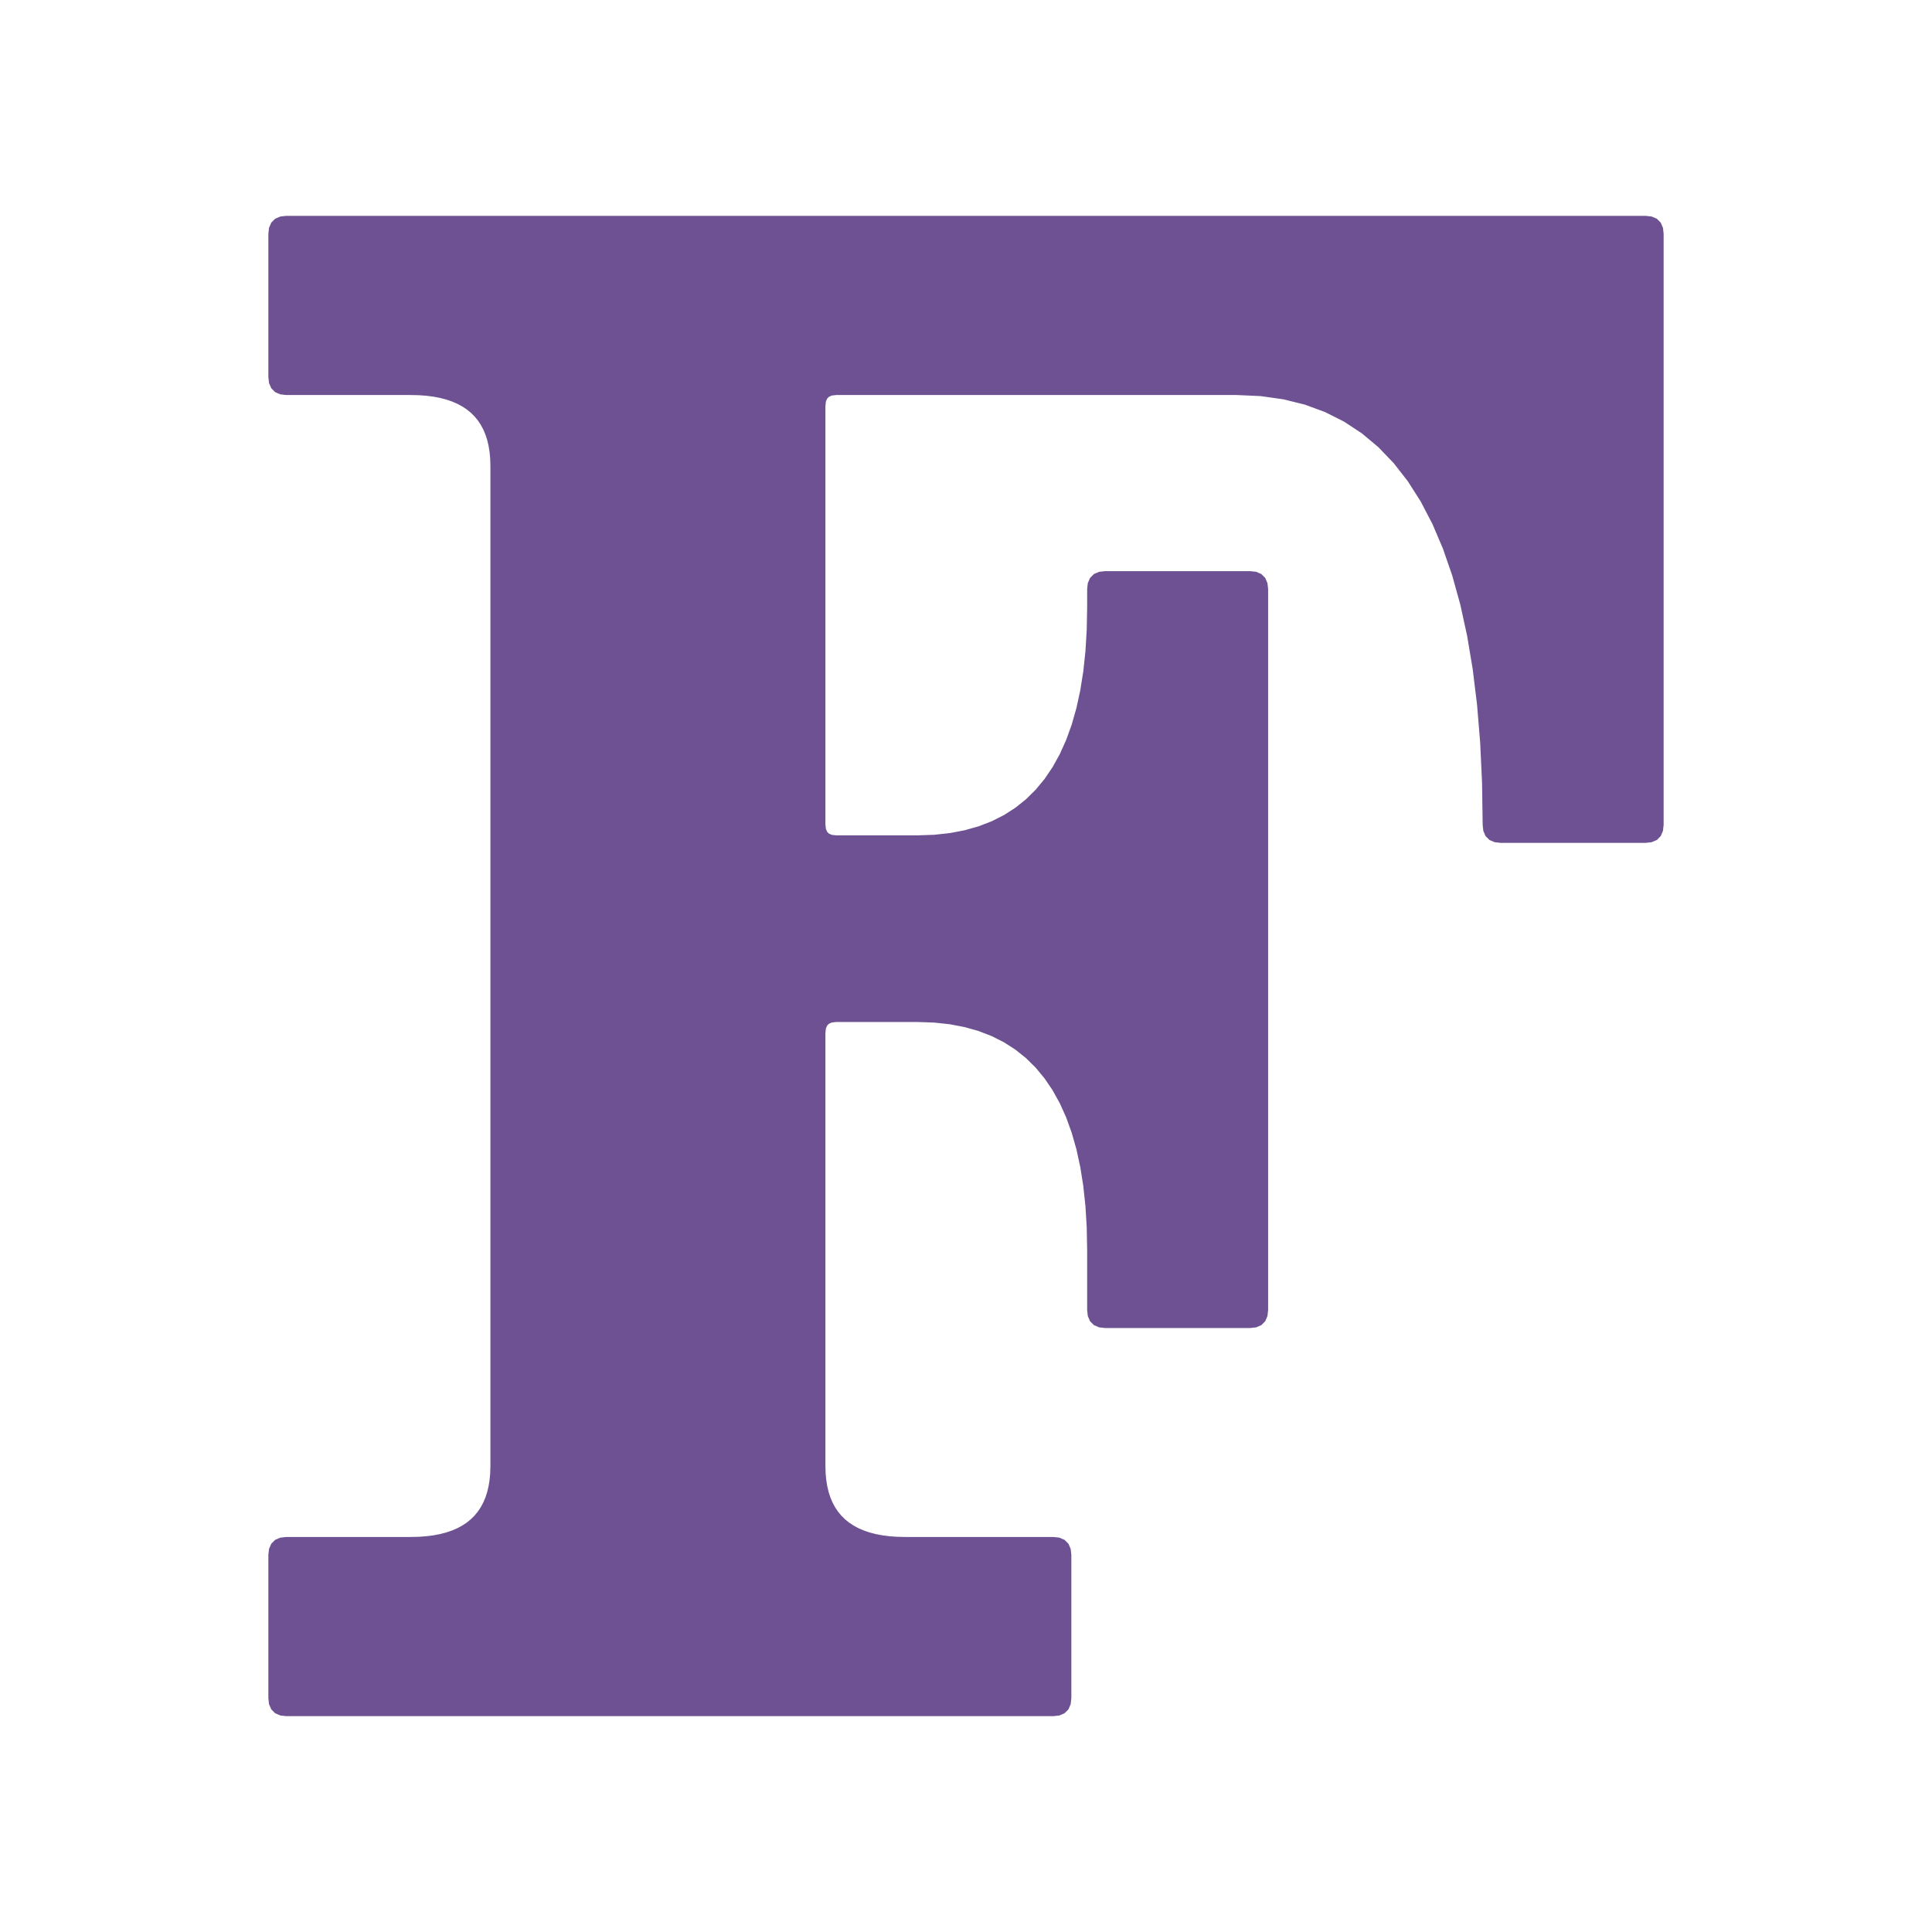
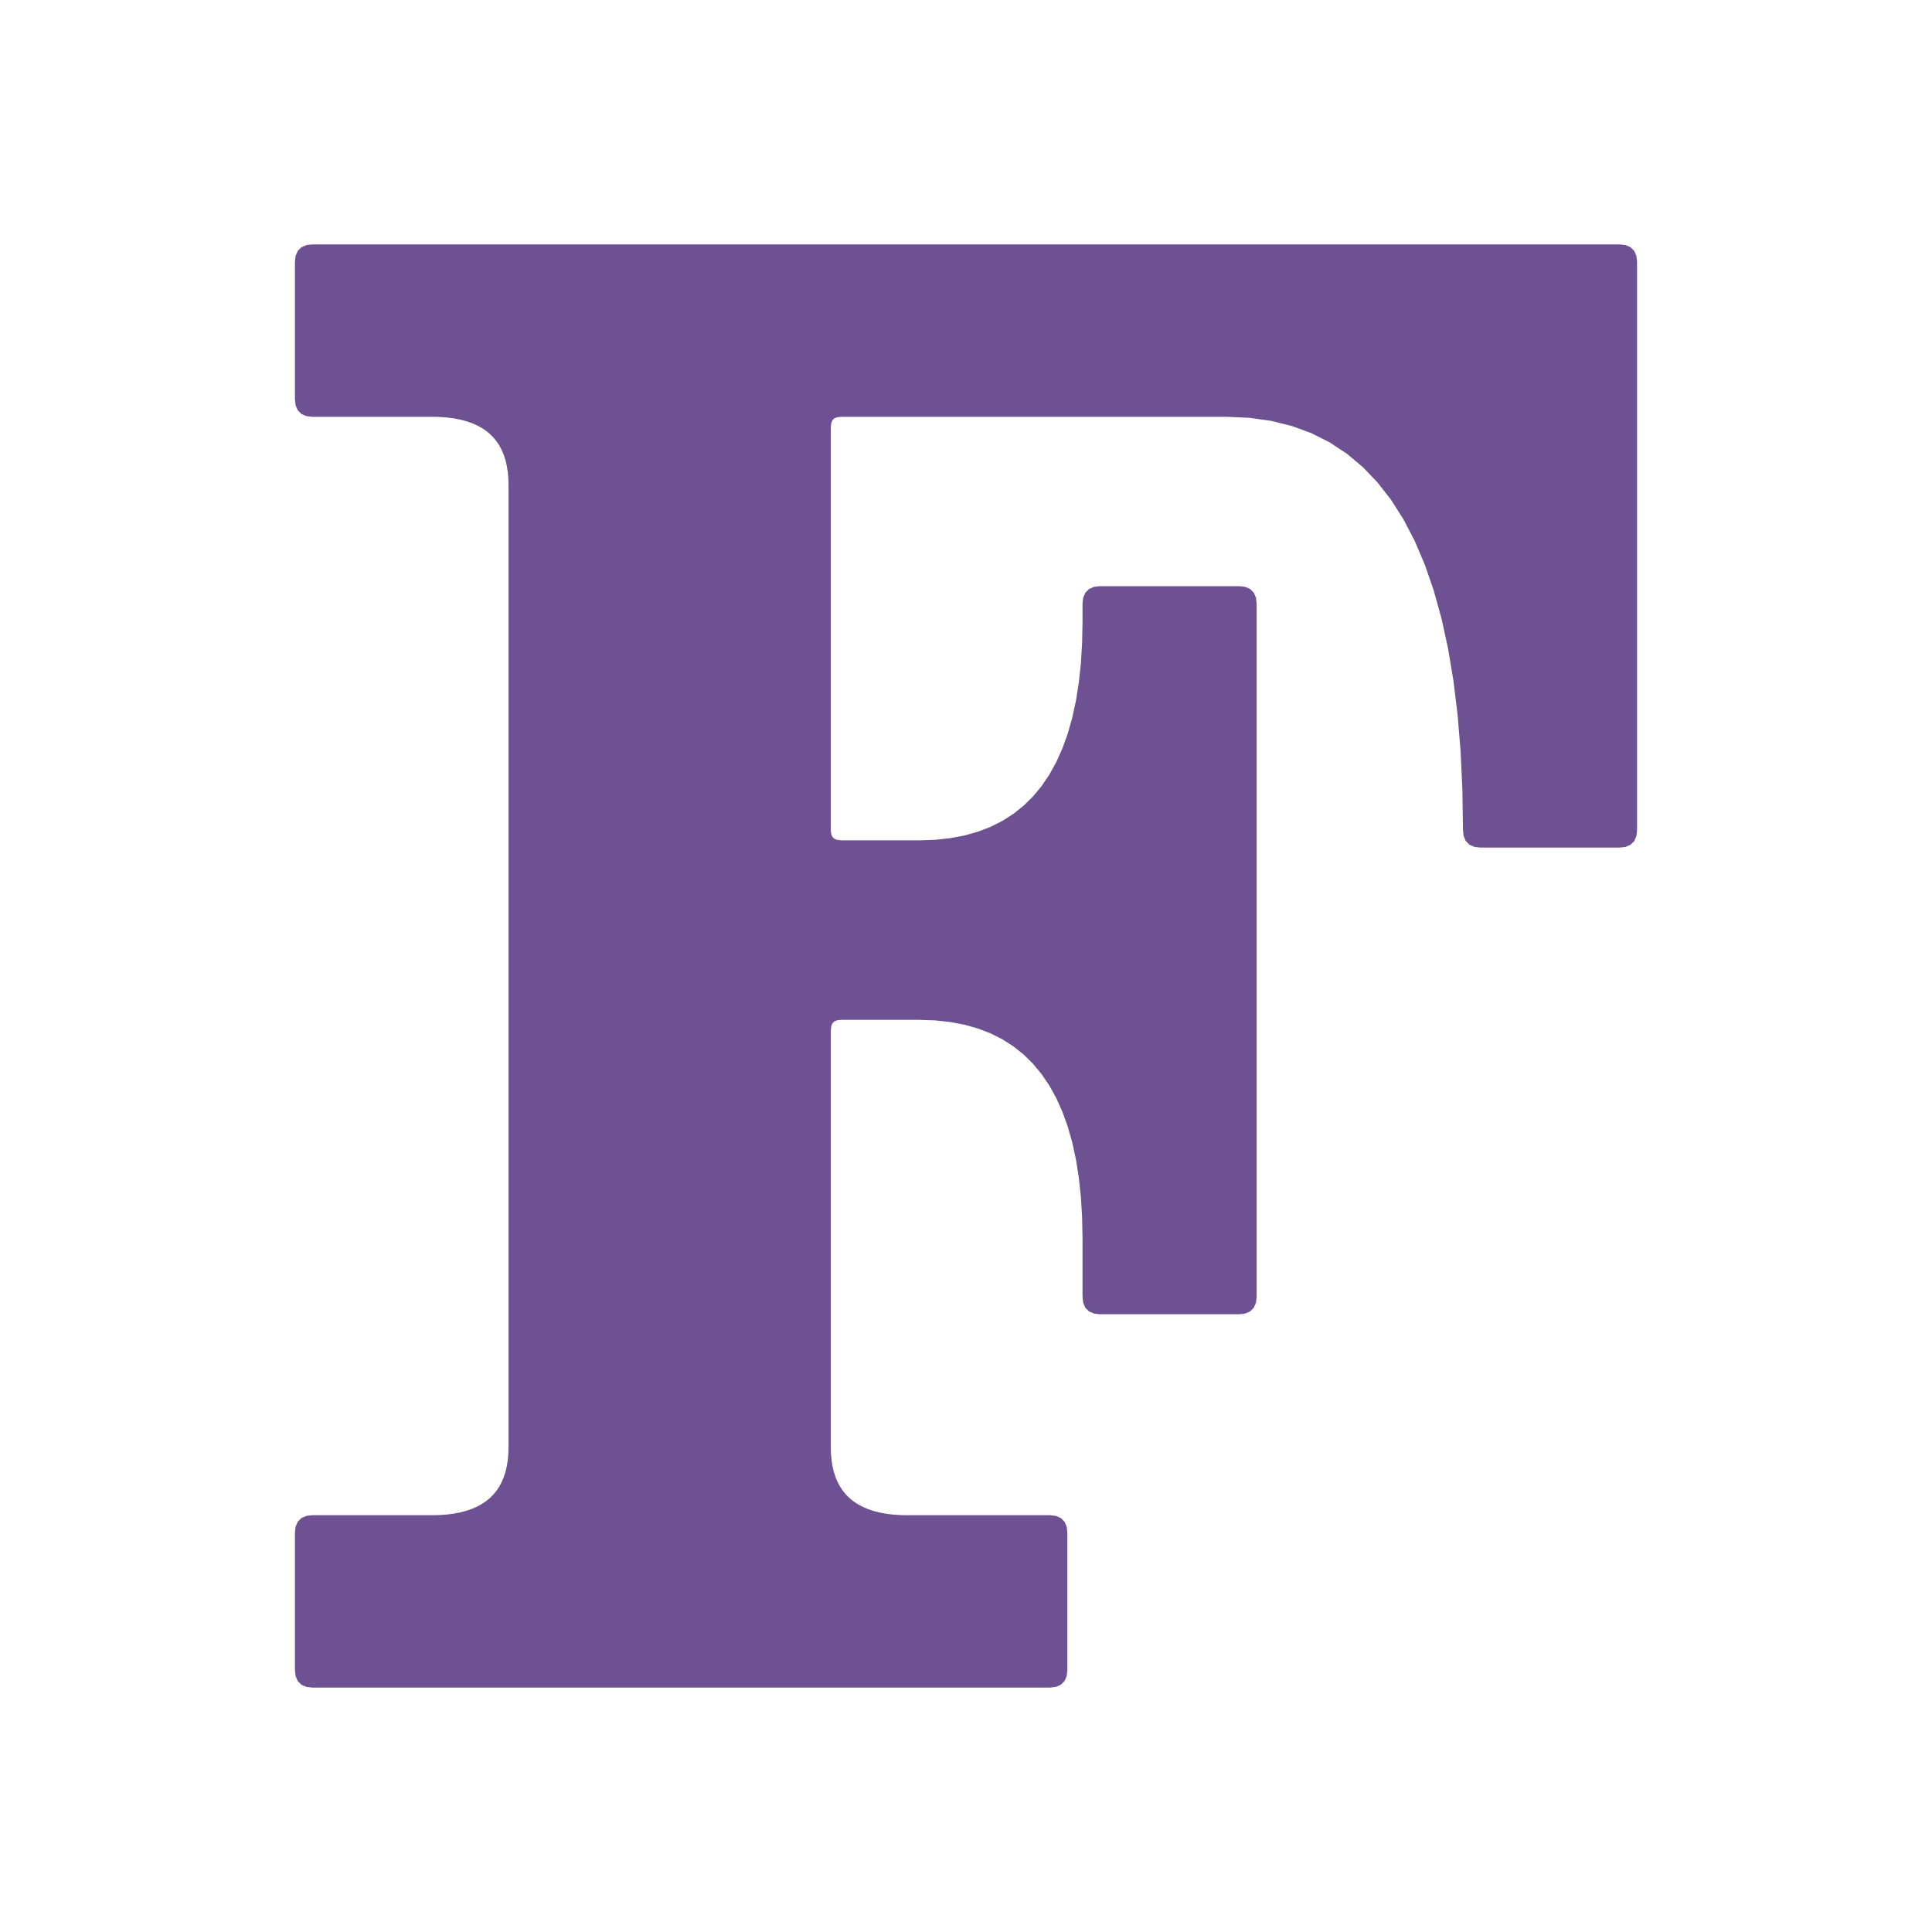
- <svg xmlns="http://www.w3.org/2000/svg" x="0" y="0" width="257.55" height="257.55">
+ <svg xmlns="http://www.w3.org/2000/svg" x="0" y="0" width="267.75" height="267.75">
  <pattern id="diagonalFill" width="1" height="1" patternUnits="userSpaceOnUse" patternTransform="rotate(45)">
    <rect x="0" y="0" width="4" height="1" fill="#6d5192" />
  </pattern>
-   <path fill="url(#diagonalFill)" stroke="#6d5192" stroke-width="1" d=" M   109.535   137.66 L   109.612   136.969 L   109.842   136.431 L   110.226   136.047 L   110.764   135.817 L   111.455   135.74 L   122.3   135.74 L   124.555   135.817 L   126.694   136.048 L   128.717   136.434 L   130.625   136.974 L   132.417   137.668 L   134.094   138.516 L   135.655   139.518 L   137.1   140.675 L   138.43   141.986 L   139.644   143.451 L   140.742   145.071 L   141.725   146.844 L   142.592   148.772 L   143.344   150.854 L   143.98   153.09 L   144.5   155.481 L   144.905   158.025 L   145.194   160.724 L   145.367   163.578 L   145.425   166.585 L   145.425   174.615 L   145.502   175.306 L   145.732   175.844 L   146.116   176.228 L   146.654   176.458 L   147.345   176.535 L   166.63   176.535 L   167.321   176.458 L   167.859   176.228 L   168.243   175.844 L   168.473   175.306 L   168.55   174.615 L   168.55    78.557 L   168.473    77.866 L   168.243    77.328 L   167.859    76.944 L   167.321    76.714 L   166.63    76.637 L   147.345    76.637 L   146.654    76.714 L   146.116    76.944 L   145.732    77.328 L   145.502    77.866 L   145.425    78.557 L   145.425    81.015 L   145.367    84.022 L   145.194    86.876 L   144.905    89.574 L   144.5    92.119 L   143.98    94.51 L   143.344    96.746 L   142.592    98.828 L   141.725   100.756 L   140.742   102.529 L   139.644   104.149 L   138.43   105.614 L   137.1   106.925 L   135.655   108.081 L   134.094   109.084 L   132.417   109.932 L   130.625   110.626 L   128.717   111.166 L   126.694   111.552 L   124.555   111.783 L   122.3   111.86 L   111.455   111.86 L   110.764   111.783 L   110.226   111.553 L   109.842   111.169 L   109.612   110.631 L   109.535   109.94 L   109.535    54.08 L   109.612    53.389 L   109.842    52.851 L   110.226    52.467 L   110.764    52.237 L   111.455    52.16 L   164.85    52.16 L   168.097    52.304 L   171.177    52.738 L   174.091    53.46 L   176.838    54.471 L   179.419    55.771 L   181.833    57.36 L   184.081    59.238 L   186.162    61.405 L   188.077    63.86 L   189.825    66.605 L   191.407    69.638 L   192.822    72.961 L   194.071    76.572 L   195.153    80.472 L   196.069    84.661 L   196.818    89.139 L   197.401    93.906 L   197.817    98.962 L   198.067   104.306 L   198.15   109.94 L   198.15   109.94 L   198.227   110.631 L   198.457   111.169 L   198.841   111.553 L   199.379   111.783 L   200.07   111.86 L   219.355   111.86 L   220.046   111.783 L   220.584   111.553 L   220.968   111.169 L   221.198   110.631 L   221.275   109.94 L   221.275    31.195 L   221.198    30.504 L   220.968    29.966 L   220.584    29.582 L   220.046    29.352 L   219.355    29.275 L    65.875    29.275 L    38.195    29.275 L    37.504    29.352 L    36.966    29.582 L    36.582    29.966 L    36.352    30.504 L    36.275    31.195 L    36.275    50.24 L    36.352    50.931 L    36.582    51.469 L    36.966    51.853 L    37.504    52.083 L    38.195    52.16 L    54.775    52.16 L    55.857    52.185 L    56.884    52.259 L    57.855    52.384 L    58.771    52.558 L    59.631    52.782 L    60.436    53.055 L    61.185    53.379 L    61.879    53.752 L    62.517    54.175 L    63.1    54.647 L    63.627    55.17 L    64.099    55.742 L    64.515    56.364 L    64.876    57.035 L    65.181    57.757 L    65.431    58.528 L    65.625    59.349 L    65.764    60.219 L    65.847    61.14 L    65.875    62.11 L    65.875   195.44 L    65.847   196.41 L    65.764   197.33 L    65.625   198.201 L    65.431   199.022 L    65.181   199.793 L    64.876   200.514 L    64.515   201.186 L    64.099   201.808 L    63.627   202.38 L    63.1   202.902 L    62.517   203.375 L    61.879   203.798 L    61.185   204.171 L    60.436   204.494 L    59.631   204.768 L    58.771   204.992 L    57.855   205.166 L    56.884   205.29 L    55.857   205.365 L    54.775   205.39 L    38.195   205.39 L    37.504   205.467 L    36.966   205.697 L    36.582   206.081 L    36.352   206.619 L    36.275   207.31 L    36.275   226.355 L    36.352   227.046 L    36.582   227.584 L    36.966   227.968 L    37.504   228.198 L    38.195   228.275 L    65.875   228.275 L   109.535   228.275 L   140.399   228.275 L   141.09   228.198 L   141.628   227.968 L   142.012   227.584 L   142.242   227.046 L   142.319   226.355 L   142.319   207.31 L   142.242   206.619 L   142.012   206.081 L   141.628   205.697 L   141.09   205.467 L   140.399   205.39 L   120.635   205.39 L   119.553   205.365 L   118.526   205.29 L   117.555   205.166 L   116.639   204.992 L   115.779   204.768 L   114.974   204.494 L   114.225   204.171 L   113.531   203.798 L   112.893   203.375 L   112.31   202.902 L   111.783   202.38 L   111.311   201.808 L   110.895   201.186 L   110.534   200.514 L   110.229   199.793 L   109.979   199.022 L   109.785   198.201 L   109.646   197.33 L   109.563   196.41 L   109.535   195.44 z " />
+   <path fill="url(#diagonalFill)" stroke="#6d5192" stroke-width="1" d=" M   114.635   142.76 L   114.712   142.069 L   114.942   141.531 L   115.326   141.147 L   115.864   140.917 L   116.555   140.84 L   127.4   140.84 L   129.655   140.917 L   131.794   141.148 L   133.817   141.534 L   135.725   142.074 L   137.517   142.768 L   139.194   143.616 L   140.755   144.619 L   142.2   145.775 L   143.53   147.086 L   144.744   148.551 L   145.842   150.171 L   146.825   151.944 L   147.692   153.872 L   148.444   155.954 L   149.08   158.19 L   149.6   160.581 L   150.005   163.126 L   150.294   165.824 L   150.467   168.678 L   150.525   171.685 L   150.525   179.715 L   150.602   180.406 L   150.832   180.944 L   151.216   181.328 L   151.754   181.558 L   152.445   181.635 L   171.73   181.635 L   172.421   181.558 L   172.959   181.328 L   173.343   180.944 L   173.573   180.406 L   173.65   179.715 L   173.65    83.657 L   173.573    82.966 L   173.343    82.428 L   172.959    82.044 L   172.421    81.814 L   171.73    81.737 L   152.445    81.737 L   151.754    81.814 L   151.216    82.044 L   150.832    82.428 L   150.602    82.966 L   150.525    83.657 L   150.525    86.115 L   150.467    89.122 L   150.294    91.976 L   150.005    94.674 L   149.6    97.219 L   149.08    99.61 L   148.444   101.846 L   147.692   103.928 L   146.825   105.856 L   145.842   107.629 L   144.744   109.249 L   143.53   110.714 L   142.2   112.025 L   140.755   113.181 L   139.194   114.184 L   137.517   115.032 L   135.725   115.726 L   133.817   116.266 L   131.794   116.652 L   129.655   116.883 L   127.4   116.96 L   116.555   116.96 L   115.864   116.883 L   115.326   116.653 L   114.942   116.269 L   114.712   115.731 L   114.635   115.04 L   114.635    59.18 L   114.712    58.489 L   114.942    57.951 L   115.326    57.567 L   115.864    57.337 L   116.555    57.26 L   169.95    57.26 L   173.197    57.404 L   176.277    57.838 L   179.191    58.56 L   181.938    59.571 L   184.519    60.871 L   186.933    62.46 L   189.181    64.338 L   191.262    66.505 L   193.177    68.96 L   194.925    71.705 L   196.507    74.738 L   197.922    78.061 L   199.171    81.672 L   200.253    85.572 L   201.169    89.761 L   201.918    94.239 L   202.501    99.006 L   202.917   104.062 L   203.167   109.406 L   203.25   115.04 L   203.25   115.04 L   203.327   115.731 L   203.557   116.269 L   203.941   116.653 L   204.479   116.883 L   205.17   116.96 L   224.455   116.96 L   225.146   116.883 L   225.684   116.653 L   226.068   116.269 L   226.298   115.731 L   226.375   115.04 L   226.375    36.295 L   226.298    35.604 L   226.068    35.066 L   225.684    34.682 L   225.146    34.452 L   224.455    34.375 L    70.975    34.375 L    43.295    34.375 L    42.604    34.452 L    42.066    34.682 L    41.682    35.066 L    41.452    35.604 L    41.375    36.295 L    41.375    55.34 L    41.452    56.031 L    41.682    56.569 L    42.066    56.953 L    42.604    57.183 L    43.295    57.26 L    59.875    57.26 L    60.957    57.285 L    61.984    57.36 L    62.955    57.484 L    63.871    57.658 L    64.731    57.882 L    65.536    58.156 L    66.285    58.479 L    66.979    58.852 L    67.617    59.275 L    68.2    59.747 L    68.727    60.27 L    69.199    60.842 L    69.615    61.464 L    69.976    62.136 L    70.281    62.857 L    70.531    63.628 L    70.725    64.449 L    70.864    65.32 L    70.947    66.24 L    70.975    67.21 L    70.975   200.54 L    70.947   201.51 L    70.864   202.43 L    70.725   203.301 L    70.531   204.122 L    70.281   204.893 L    69.976   205.615 L    69.615   206.286 L    69.199   206.908 L    68.727   207.48 L    68.2   208.003 L    67.617   208.475 L    66.979   208.898 L    66.285   209.271 L    65.536   209.594 L    64.731   209.868 L    63.871   210.092 L    62.955   210.266 L    61.984   210.391 L    60.957   210.465 L    59.875   210.49 L    43.295   210.49 L    42.604   210.567 L    42.066   210.797 L    41.682   211.181 L    41.452   211.719 L    41.375   212.41 L    41.375   231.455 L    41.452   232.146 L    41.682   232.684 L    42.066   233.068 L    42.604   233.298 L    43.295   233.375 L    70.975   233.375 L   114.635   233.375 L   145.499   233.375 L   146.19   233.298 L   146.728   233.068 L   147.112   232.684 L   147.342   232.146 L   147.419   231.455 L   147.419   212.41 L   147.342   211.719 L   147.112   211.181 L   146.728   210.797 L   146.19   210.567 L   145.499   210.49 L   125.735   210.49 L   124.653   210.465 L   123.626   210.391 L   122.655   210.266 L   121.739   210.092 L   120.879   209.868 L   120.074   209.594 L   119.325   209.271 L   118.631   208.898 L   117.993   208.475 L   117.41   208.003 L   116.883   207.48 L   116.411   206.908 L   115.995   206.286 L   115.634   205.615 L   115.329   204.893 L   115.079   204.122 L   114.885   203.301 L   114.746   202.43 L   114.663   201.51 L   114.635   200.54 z " />
</svg>
